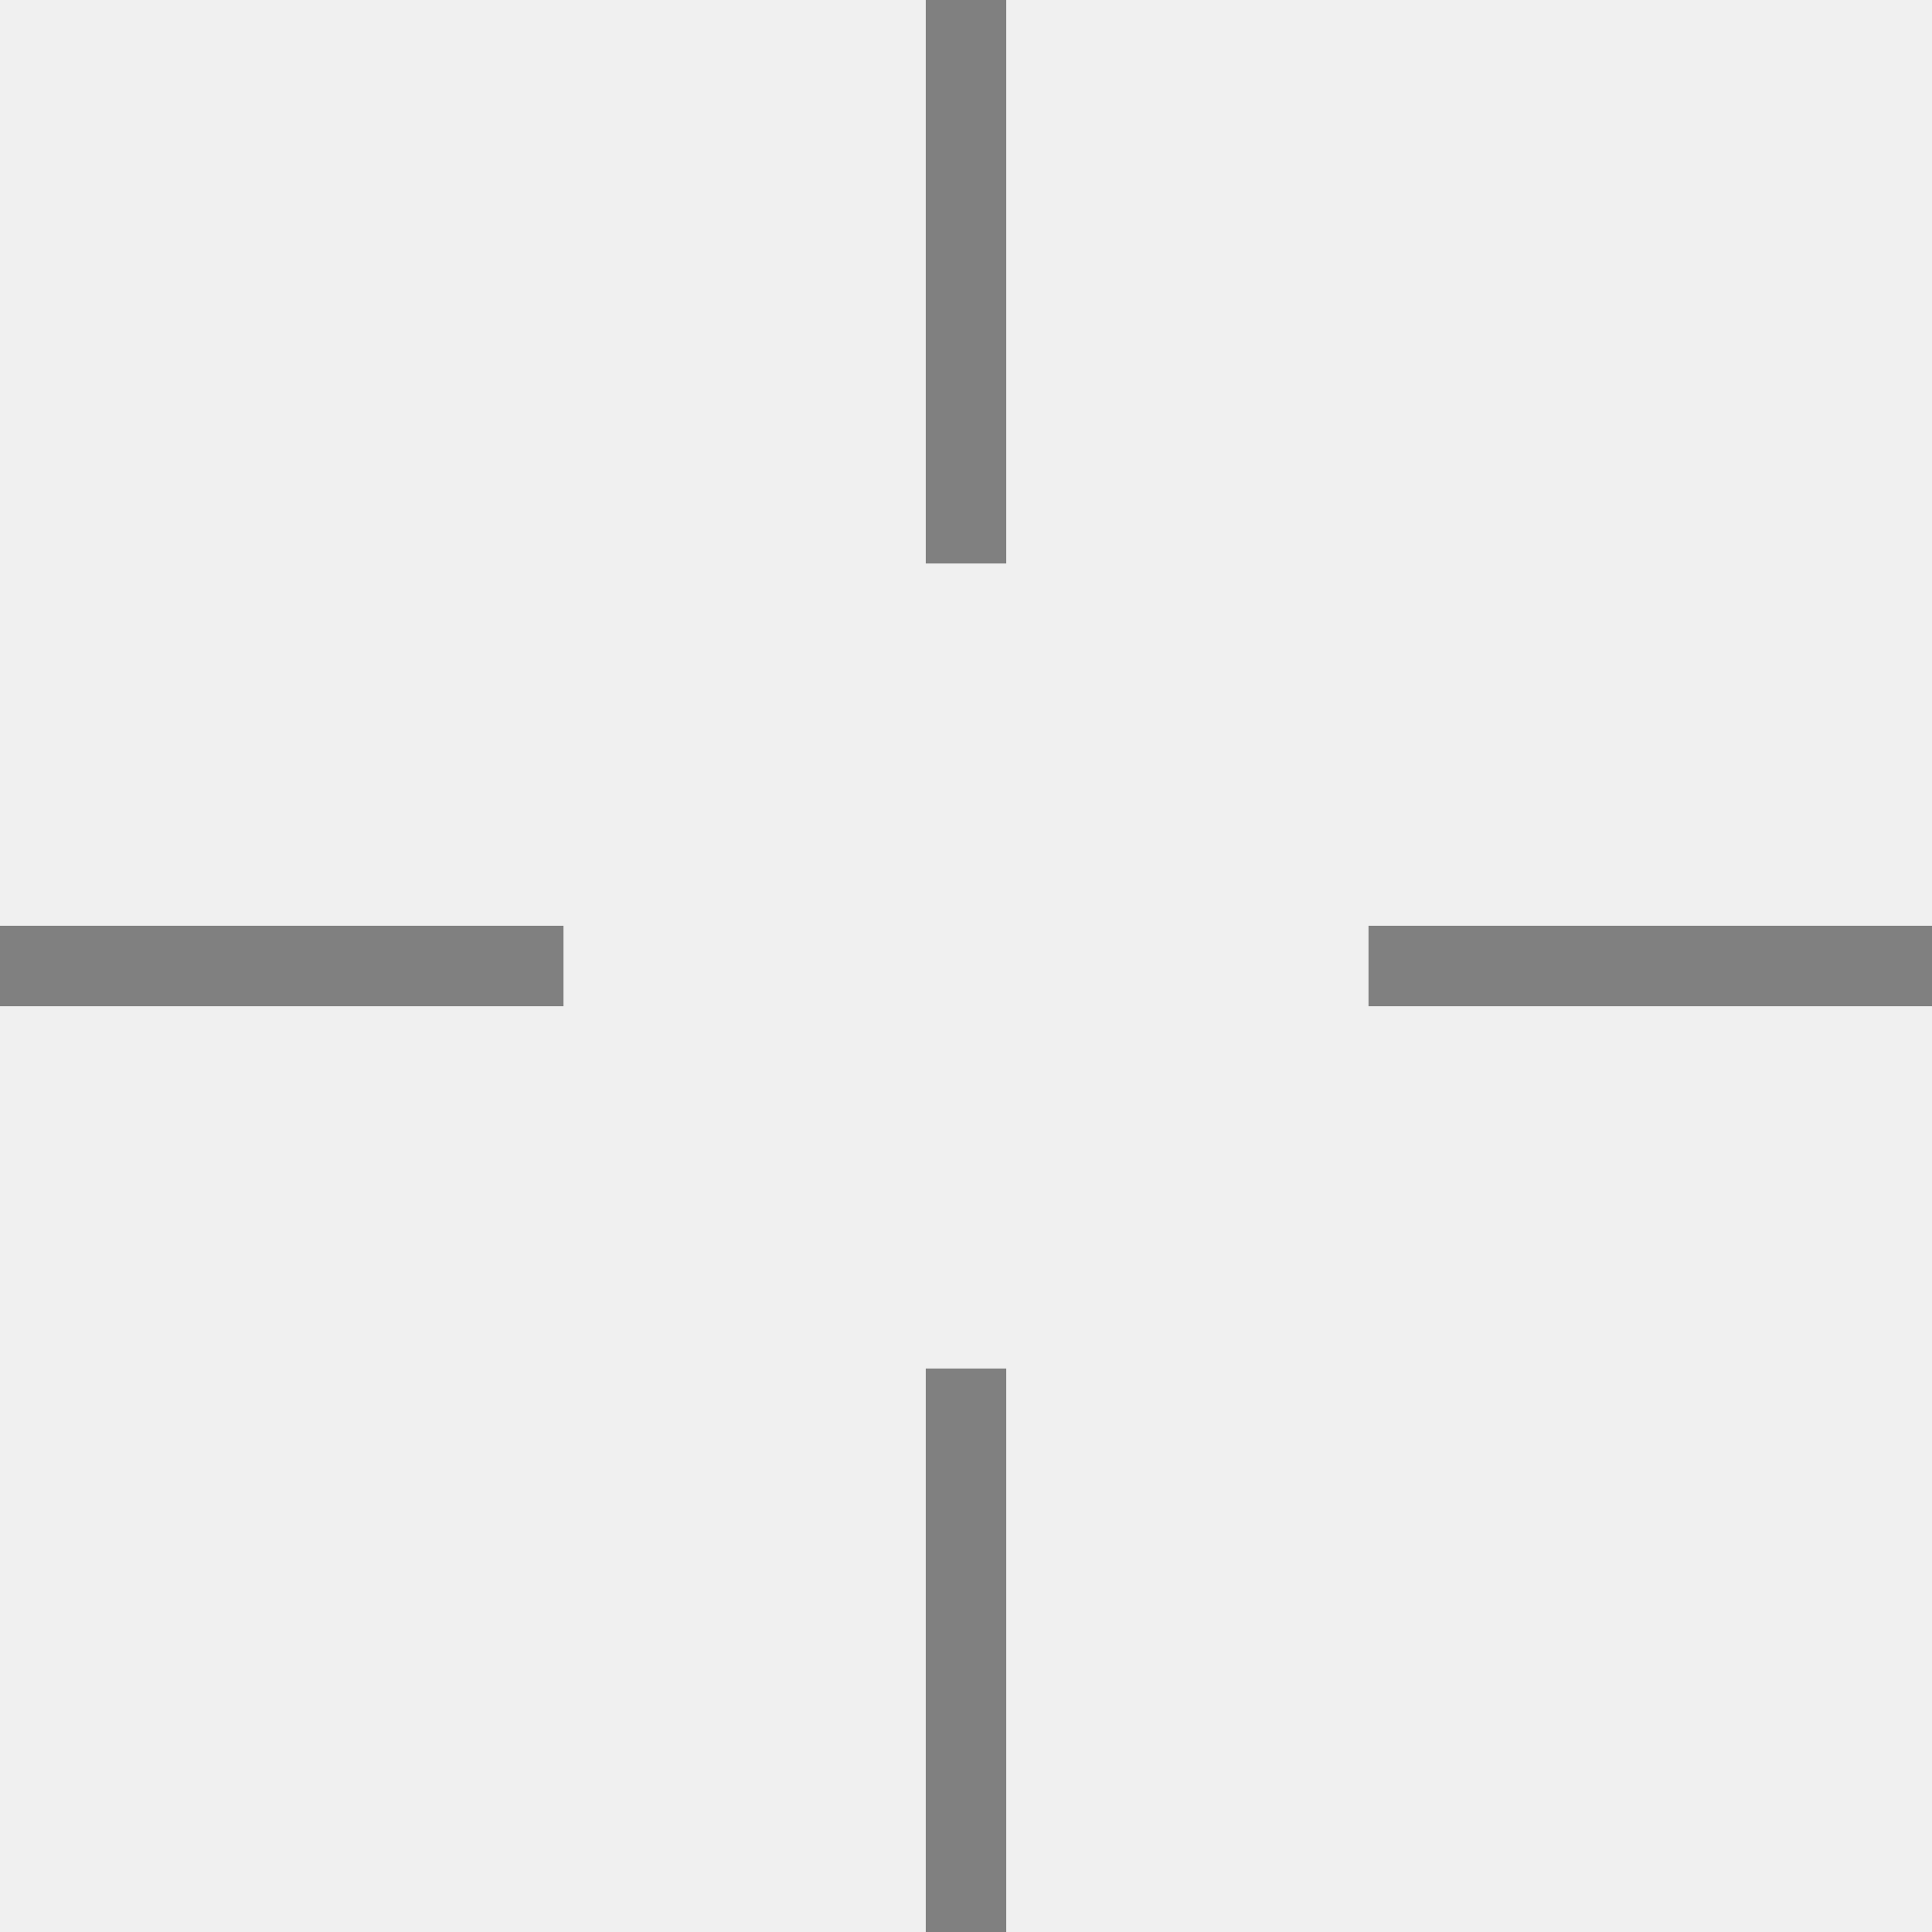
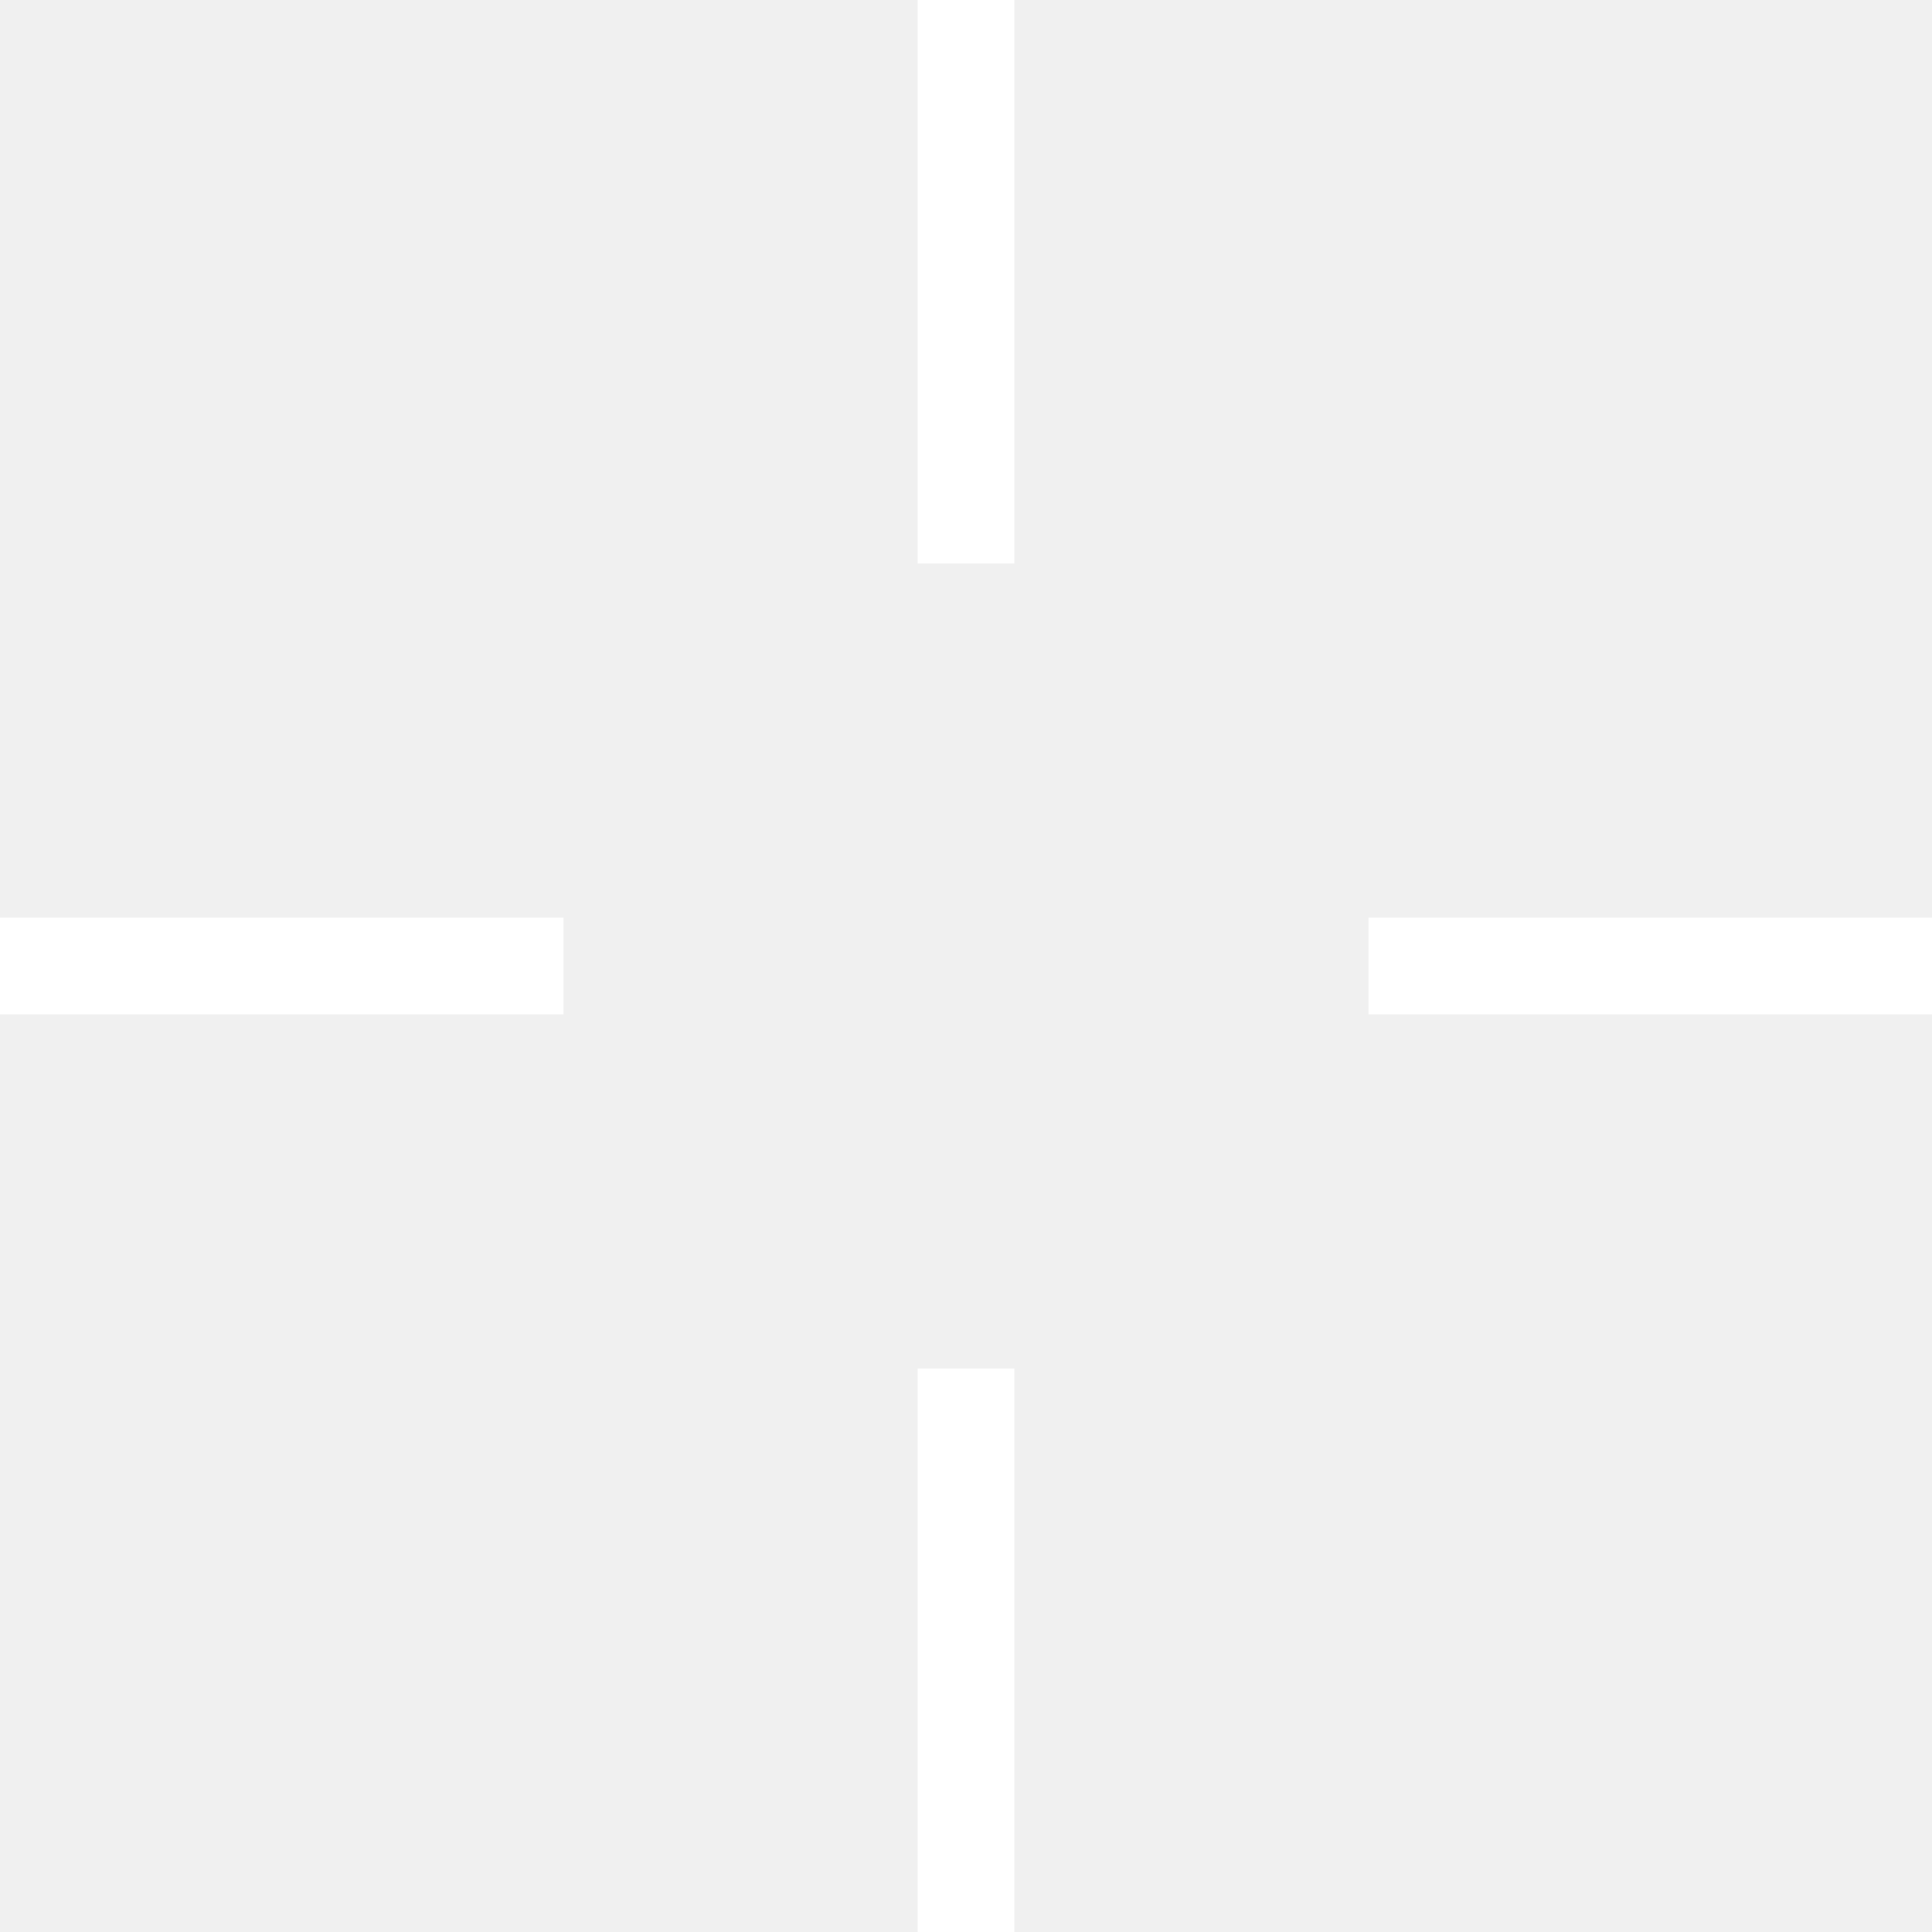
<svg xmlns="http://www.w3.org/2000/svg" width="24" height="24" viewBox="0 0 24 24" fill="none">
-   <g stroke="#808080" stroke-width="1">
-     <line x1="0" y1="12" x2="7" y2="12" />
-     <line x1="17" y1="12" x2="24" y2="12" />
-     <line x1="12" y1="0" x2="12" y2="7" />
-     <line x1="12" y1="17" x2="12" y2="24" />
+   <g fill="#FFFFFF" stroke-width="1">
+     <rect x="0" y="11.4" width="7" height="1.2" />
+     <rect x="17" y="11.4" width="7" height="1.2" />
+     <rect x="11.4" y="0" width="1.2" height="7" />
+     <rect x="11.4" y="17" width="1.2" height="7" />
  </g>
</svg>
